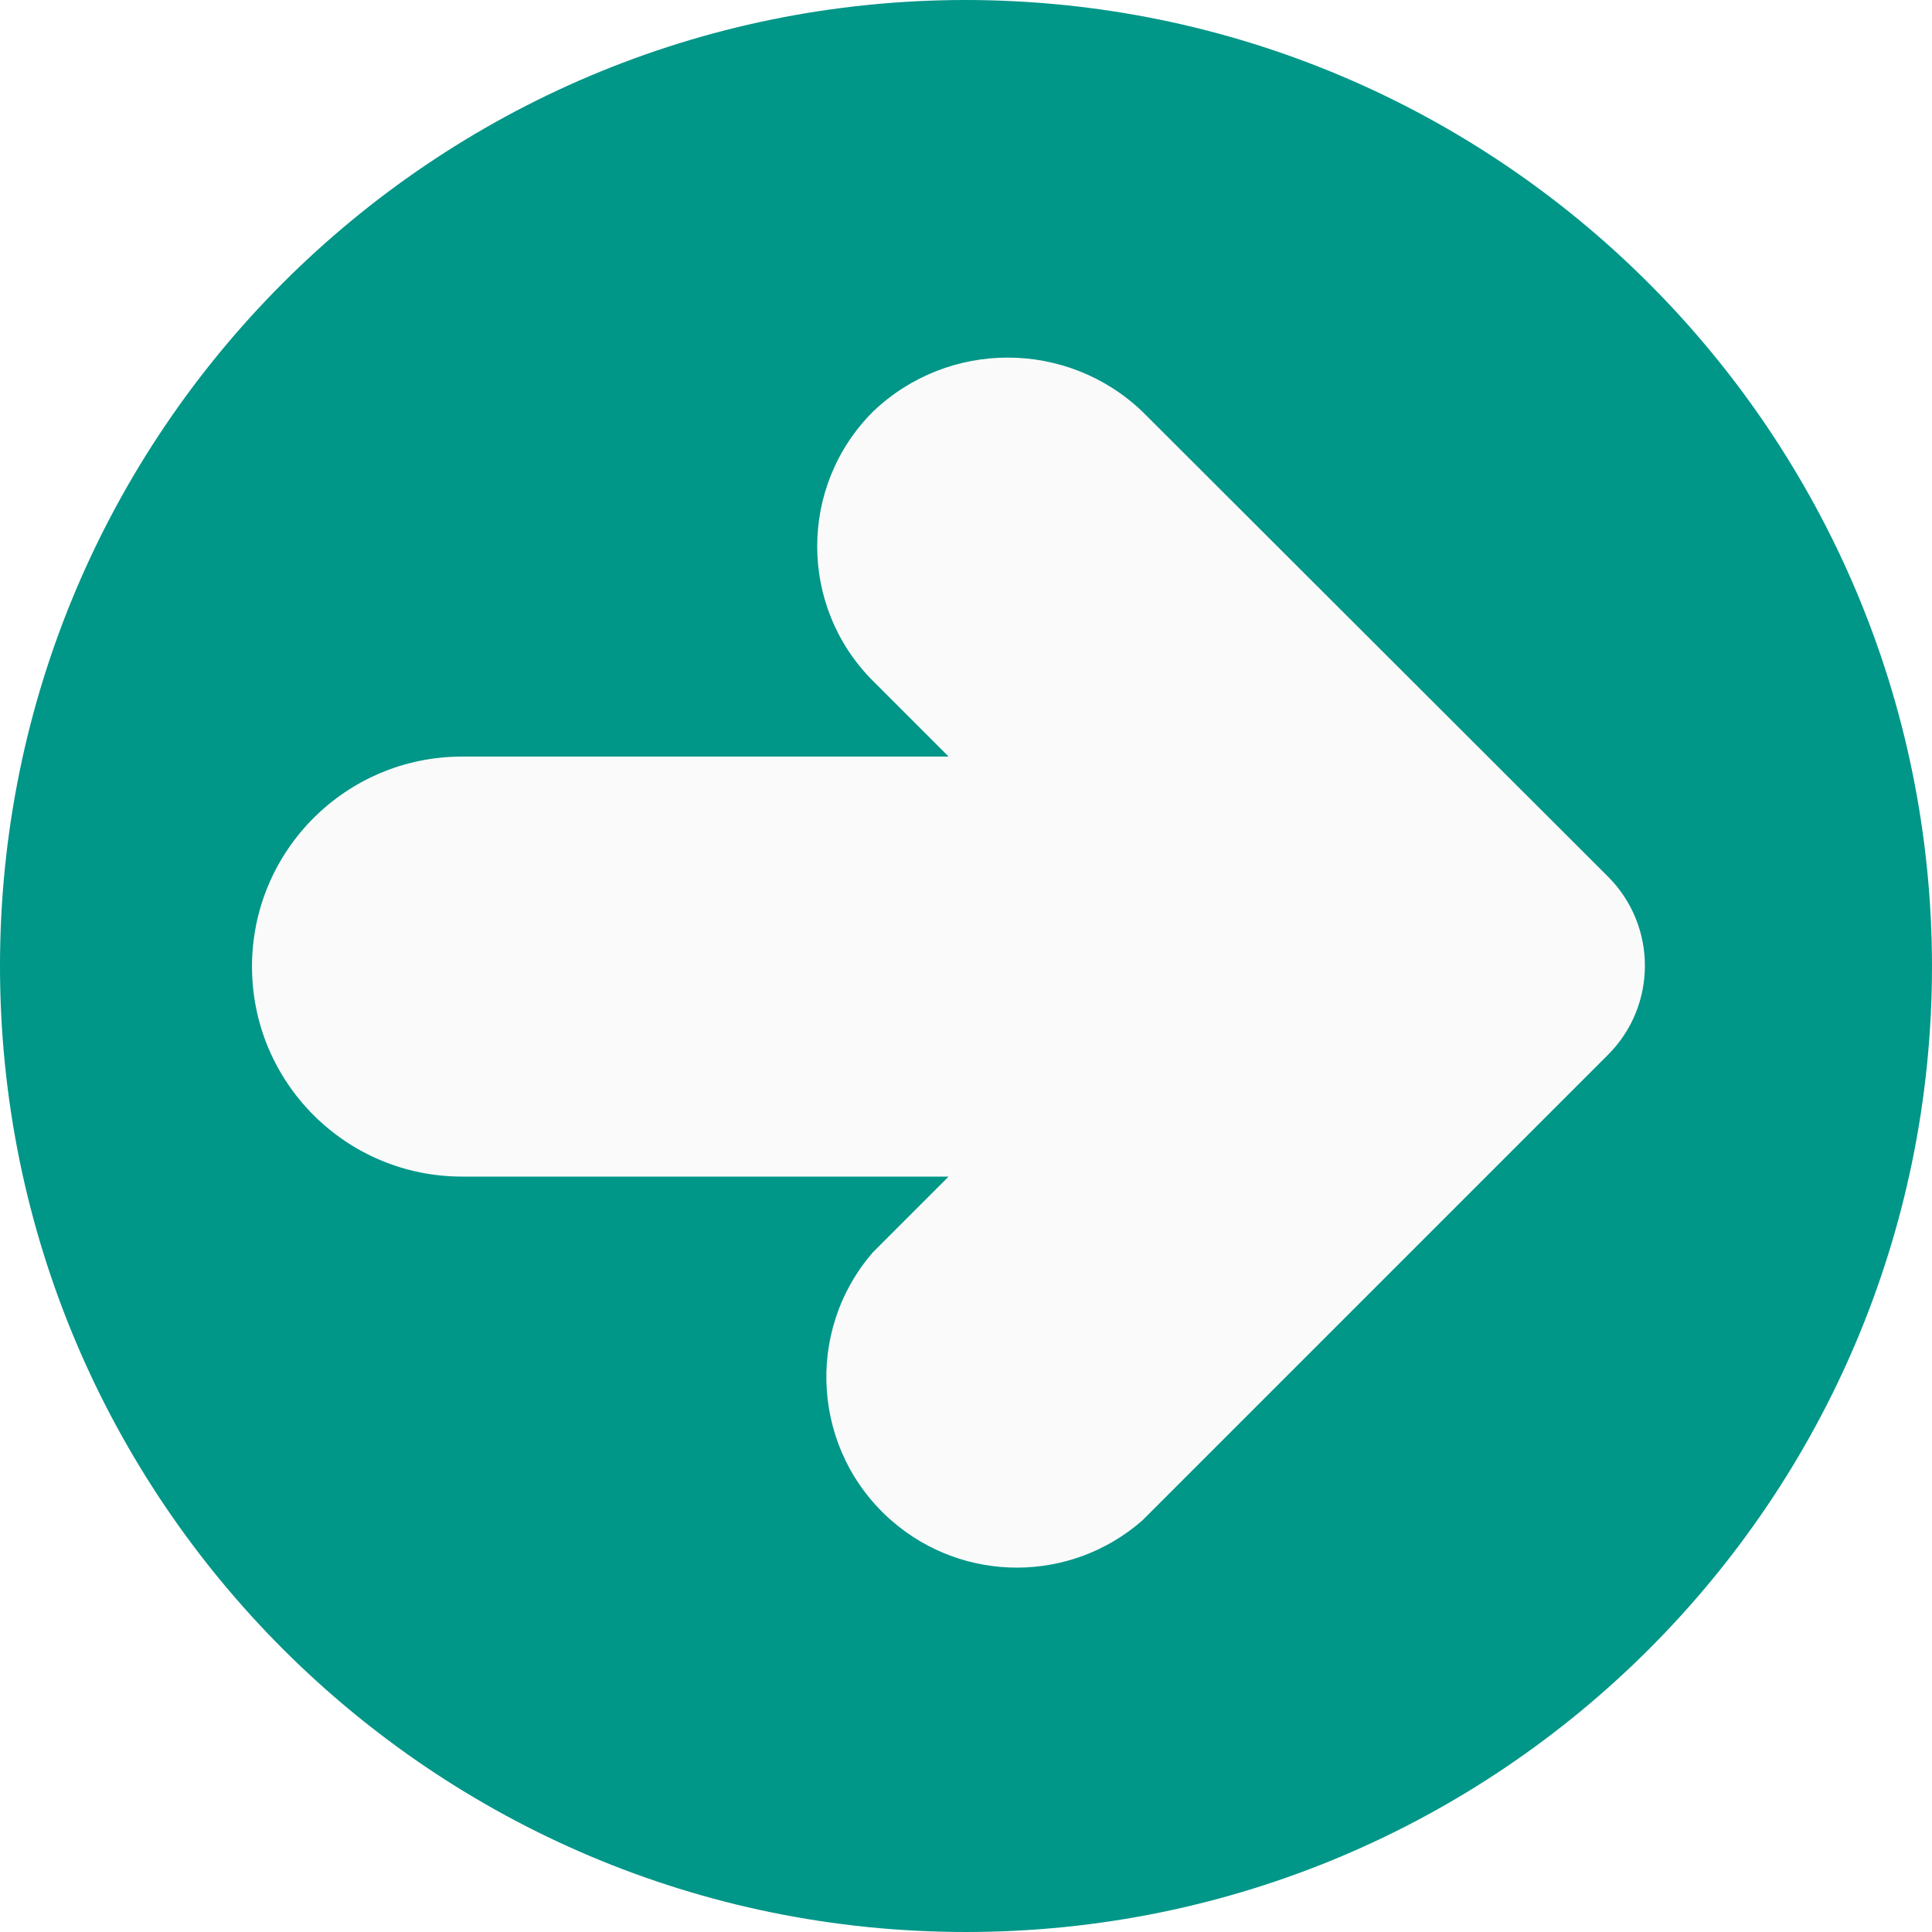
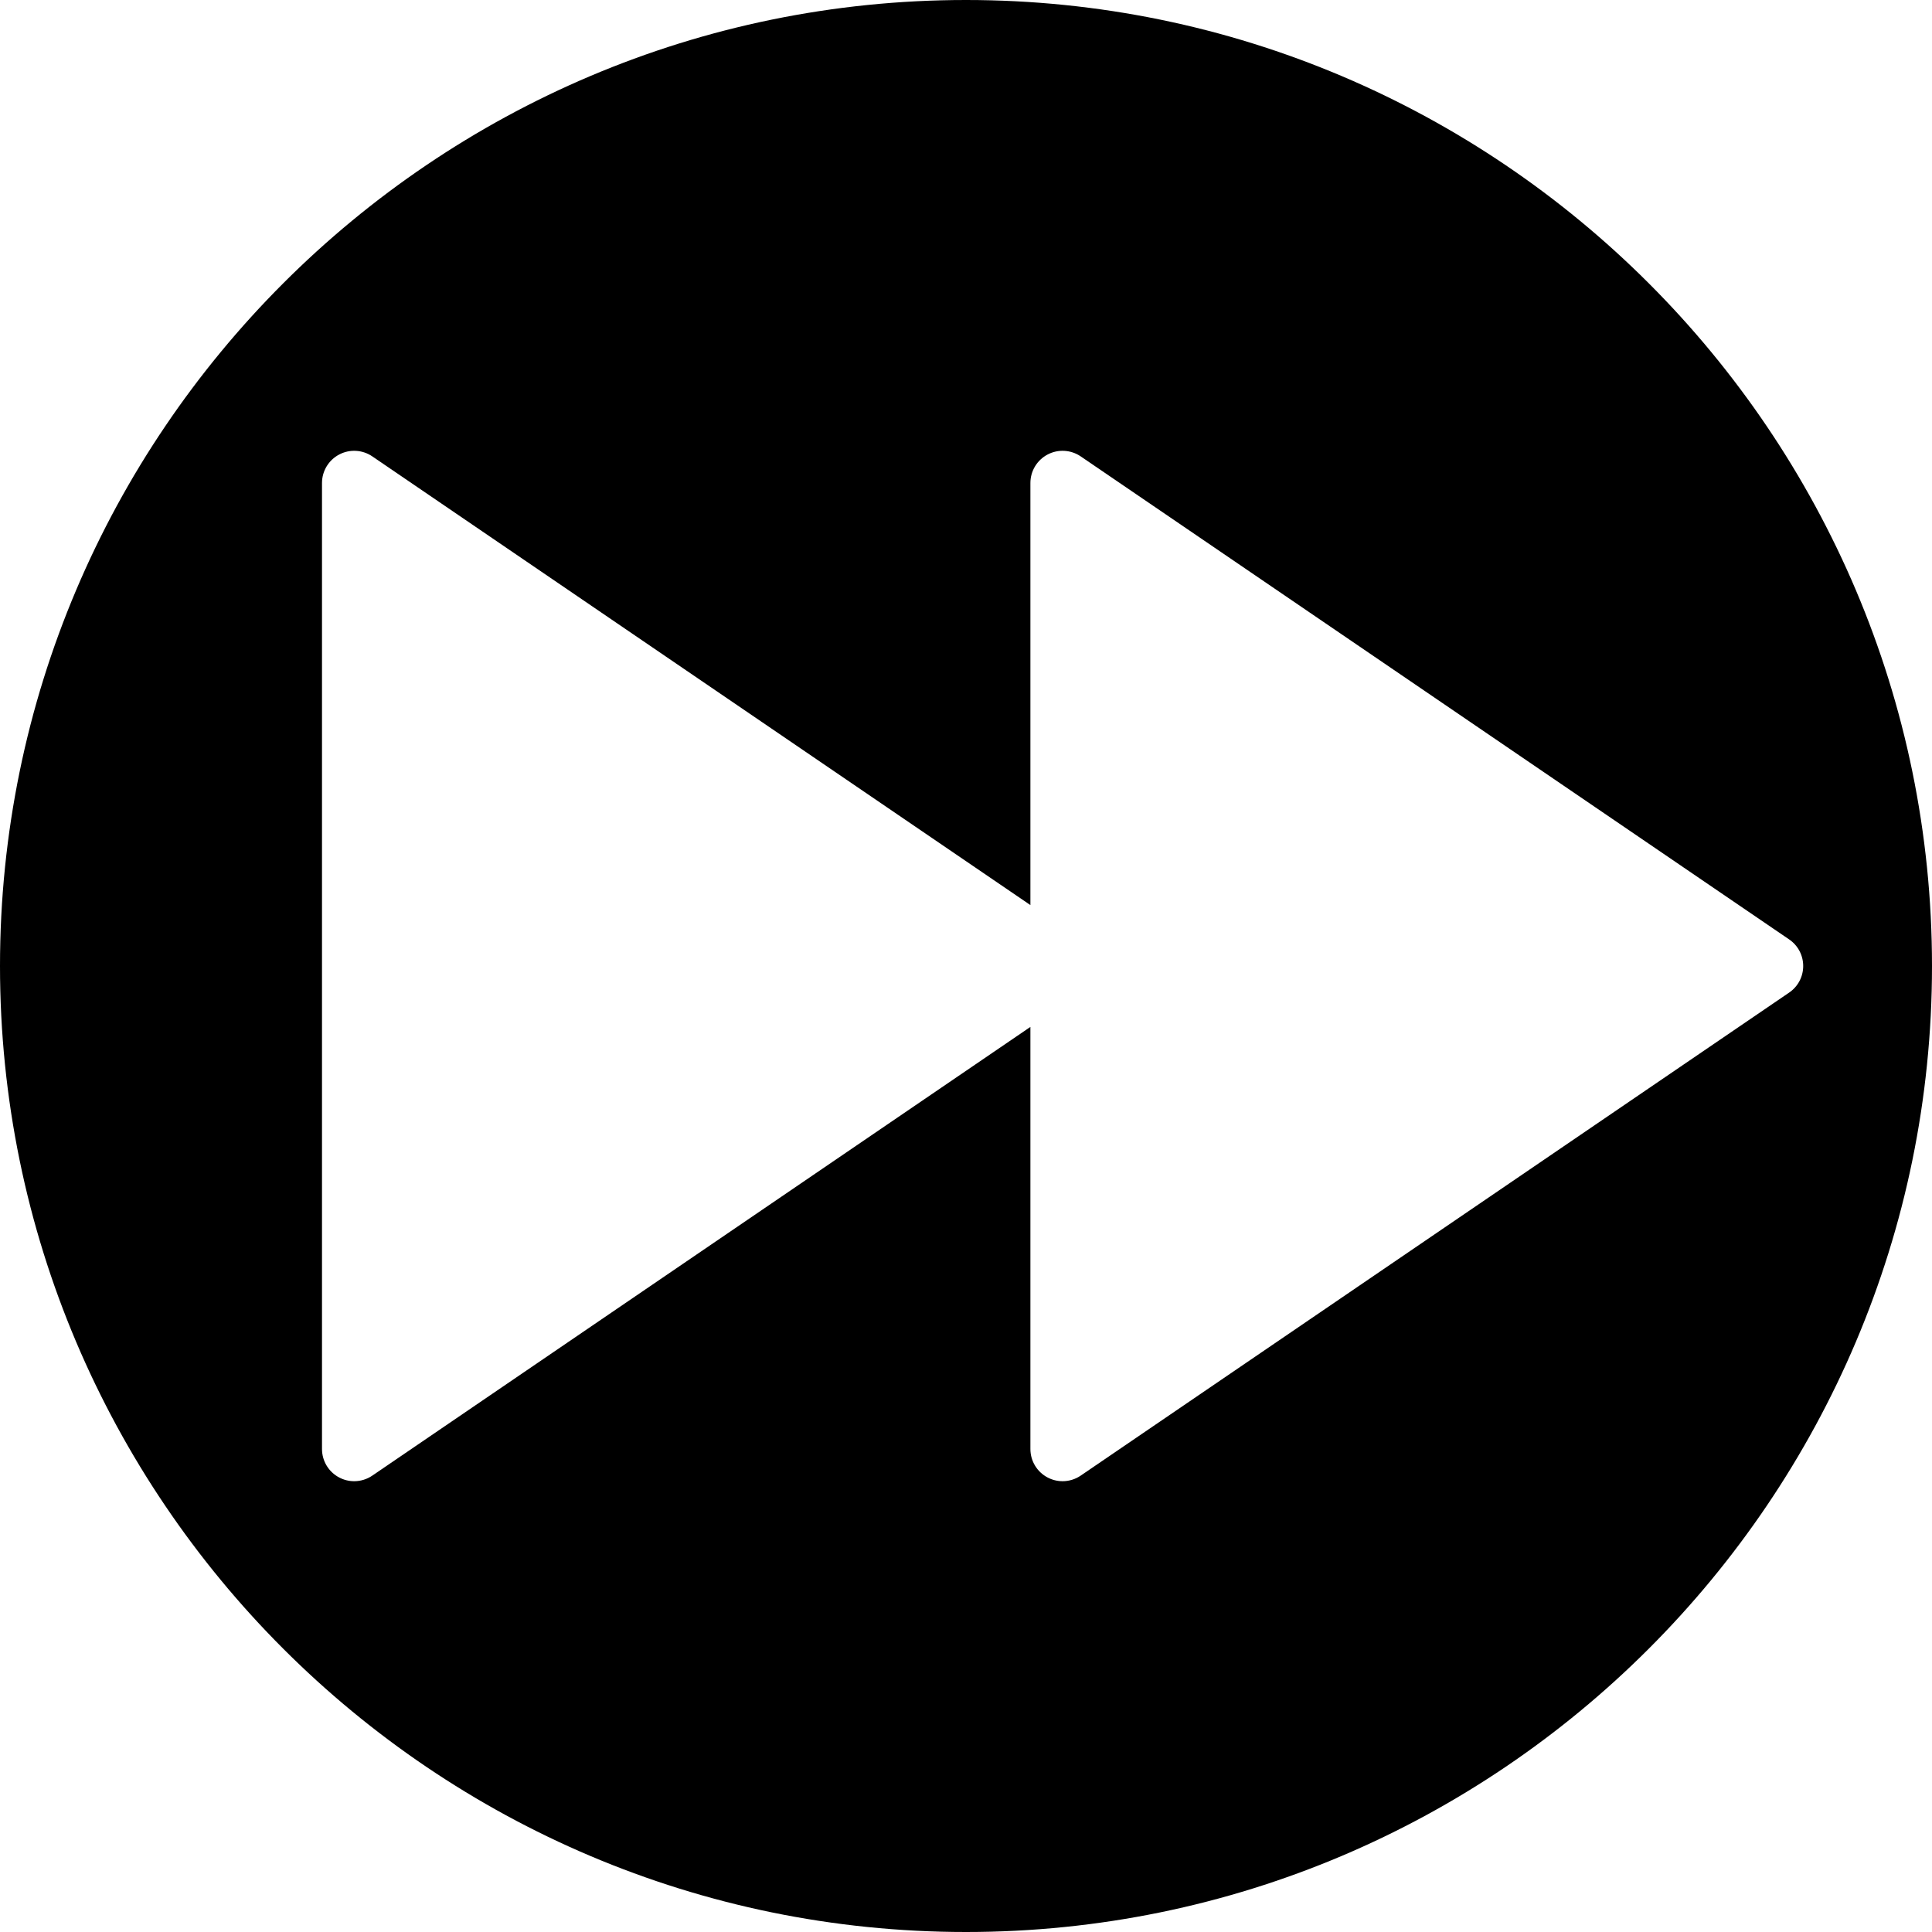
- <svg xmlns="http://www.w3.org/2000/svg" version="1.1" id="Capa_1" x="0px" y="0px" viewBox="0 0 490.667 490.667" style="enable-background:new 0 0 490.667 490.667;" xml:space="preserve">
-   <path style="fill:#009688;" d="M245.333,0C109.839,0,0,109.839,0,245.333s109.839,245.333,245.333,245.333  s245.333-109.839,245.333-245.333C490.514,109.903,380.764,0.153,245.333,0z" />
-   <path style="fill:#FAFAFA;" d="M290.133,104.533c-19.139-18.289-49.277-18.289-68.416,0c-18.893,18.881-18.902,49.503-0.021,68.395  c0.007,0.007,0.014,0.014,0.021,0.021l19.2,19.2H117.333C87.878,192.149,64,216.027,64,245.483  c0,29.455,23.878,53.333,53.333,53.333h123.584l-19.2,19.2c-17.522,20.175-15.371,50.734,4.804,68.257  c18.259,15.858,45.423,15.799,63.612-0.139l118.251-118.251c12.492-12.496,12.492-32.752,0-45.248L290.133,104.533z" />
+ <svg xmlns="http://www.w3.org/2000/svg" version="1.1" id="Capa_1" x="0px" y="0px" viewBox="0 0 60 60" style="enable-background:new 0 0 60 60;" xml:space="preserve">
+   <path d="M30,0C13.458,0,0,13.458,0,30s13.458,30,30,30s30-13.458,30-30S46.542,0,30,0z M55.563,30.826l-22,15  C33.395,45.941,33.197,46,33,46c-0.16,0-0.32-0.038-0.467-0.116C32.205,45.711,32,45.371,32,45V31.892L11.563,45.826  C11.395,45.941,11.197,46,11,46c-0.16,0-0.32-0.038-0.467-0.116C10.205,45.711,10,45.371,10,45V15c0-0.371,0.205-0.711,0.533-0.884  c0.327-0.174,0.725-0.15,1.03,0.058L32,28.108V15c0-0.371,0.205-0.711,0.533-0.884c0.327-0.174,0.725-0.15,1.03,0.058l22,15  C55.837,29.36,56,29.669,56,30S55.837,30.64,55.563,30.826z" />
  <g>
</g>
  <g>
</g>
  <g>
</g>
  <g>
</g>
  <g>
</g>
  <g>
</g>
  <g>
</g>
  <g>
</g>
  <g>
</g>
  <g>
</g>
  <g>
</g>
  <g>
</g>
  <g>
</g>
  <g>
</g>
  <g>
</g>
</svg>
